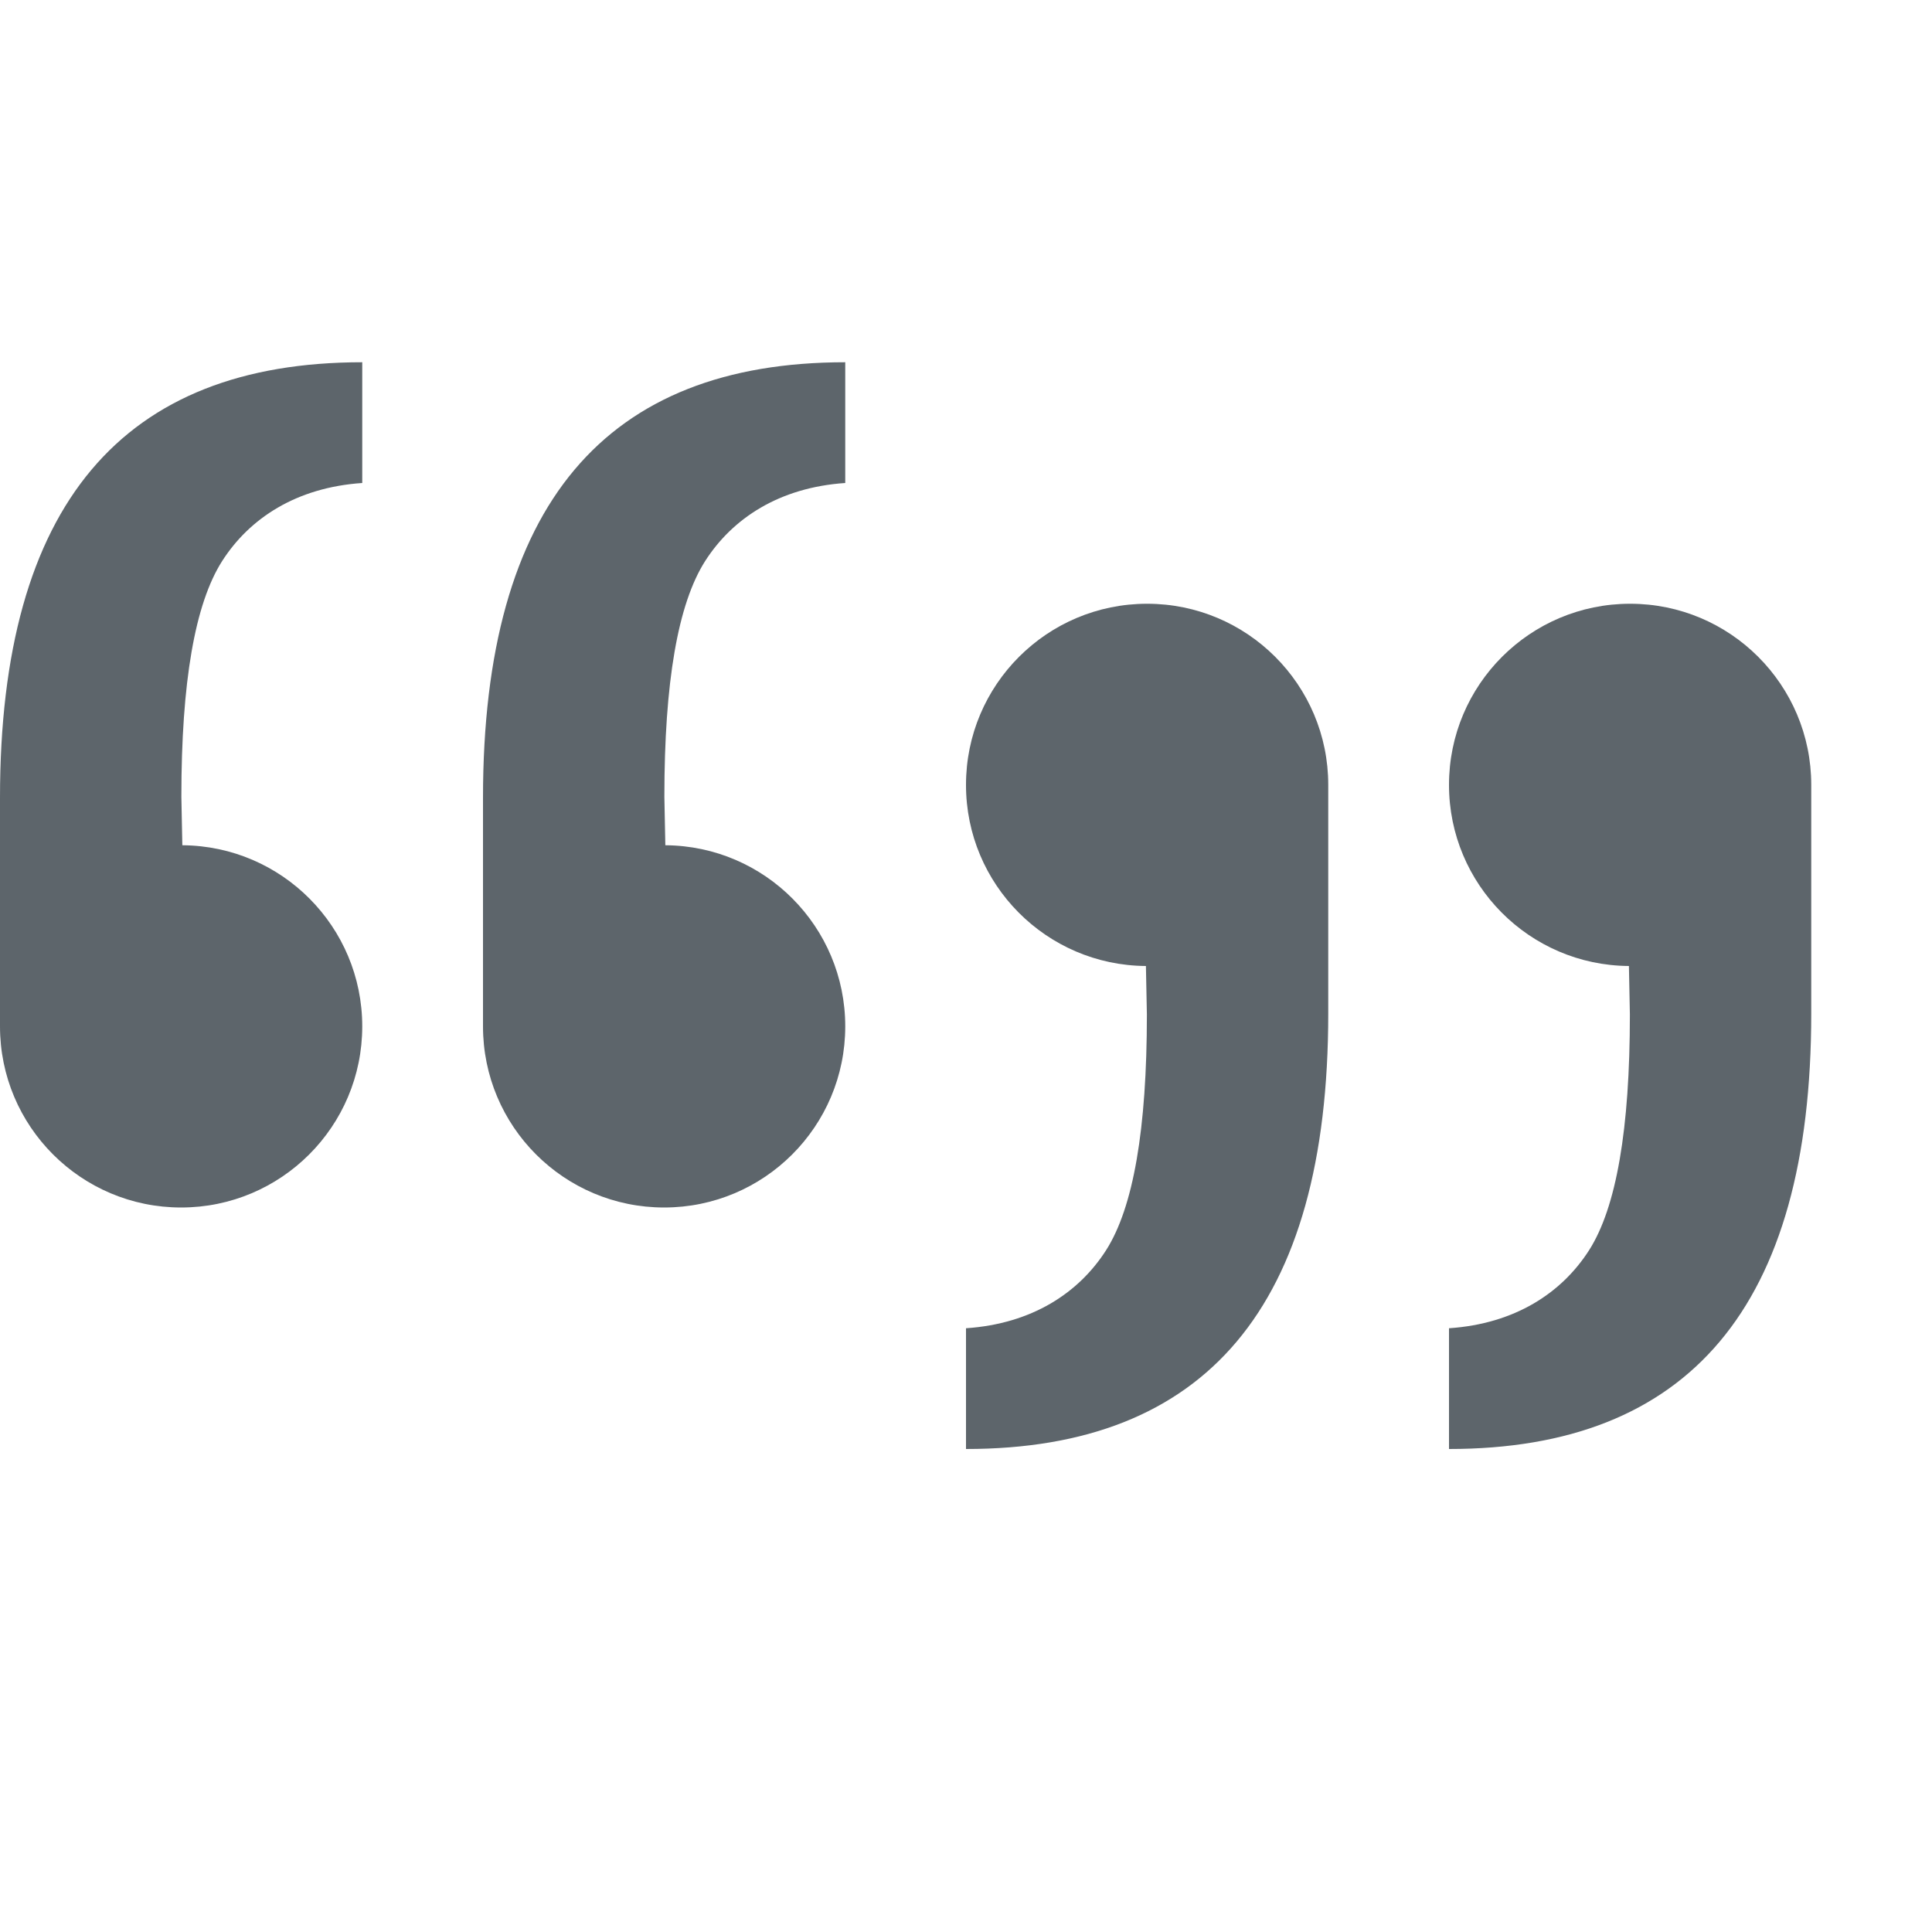
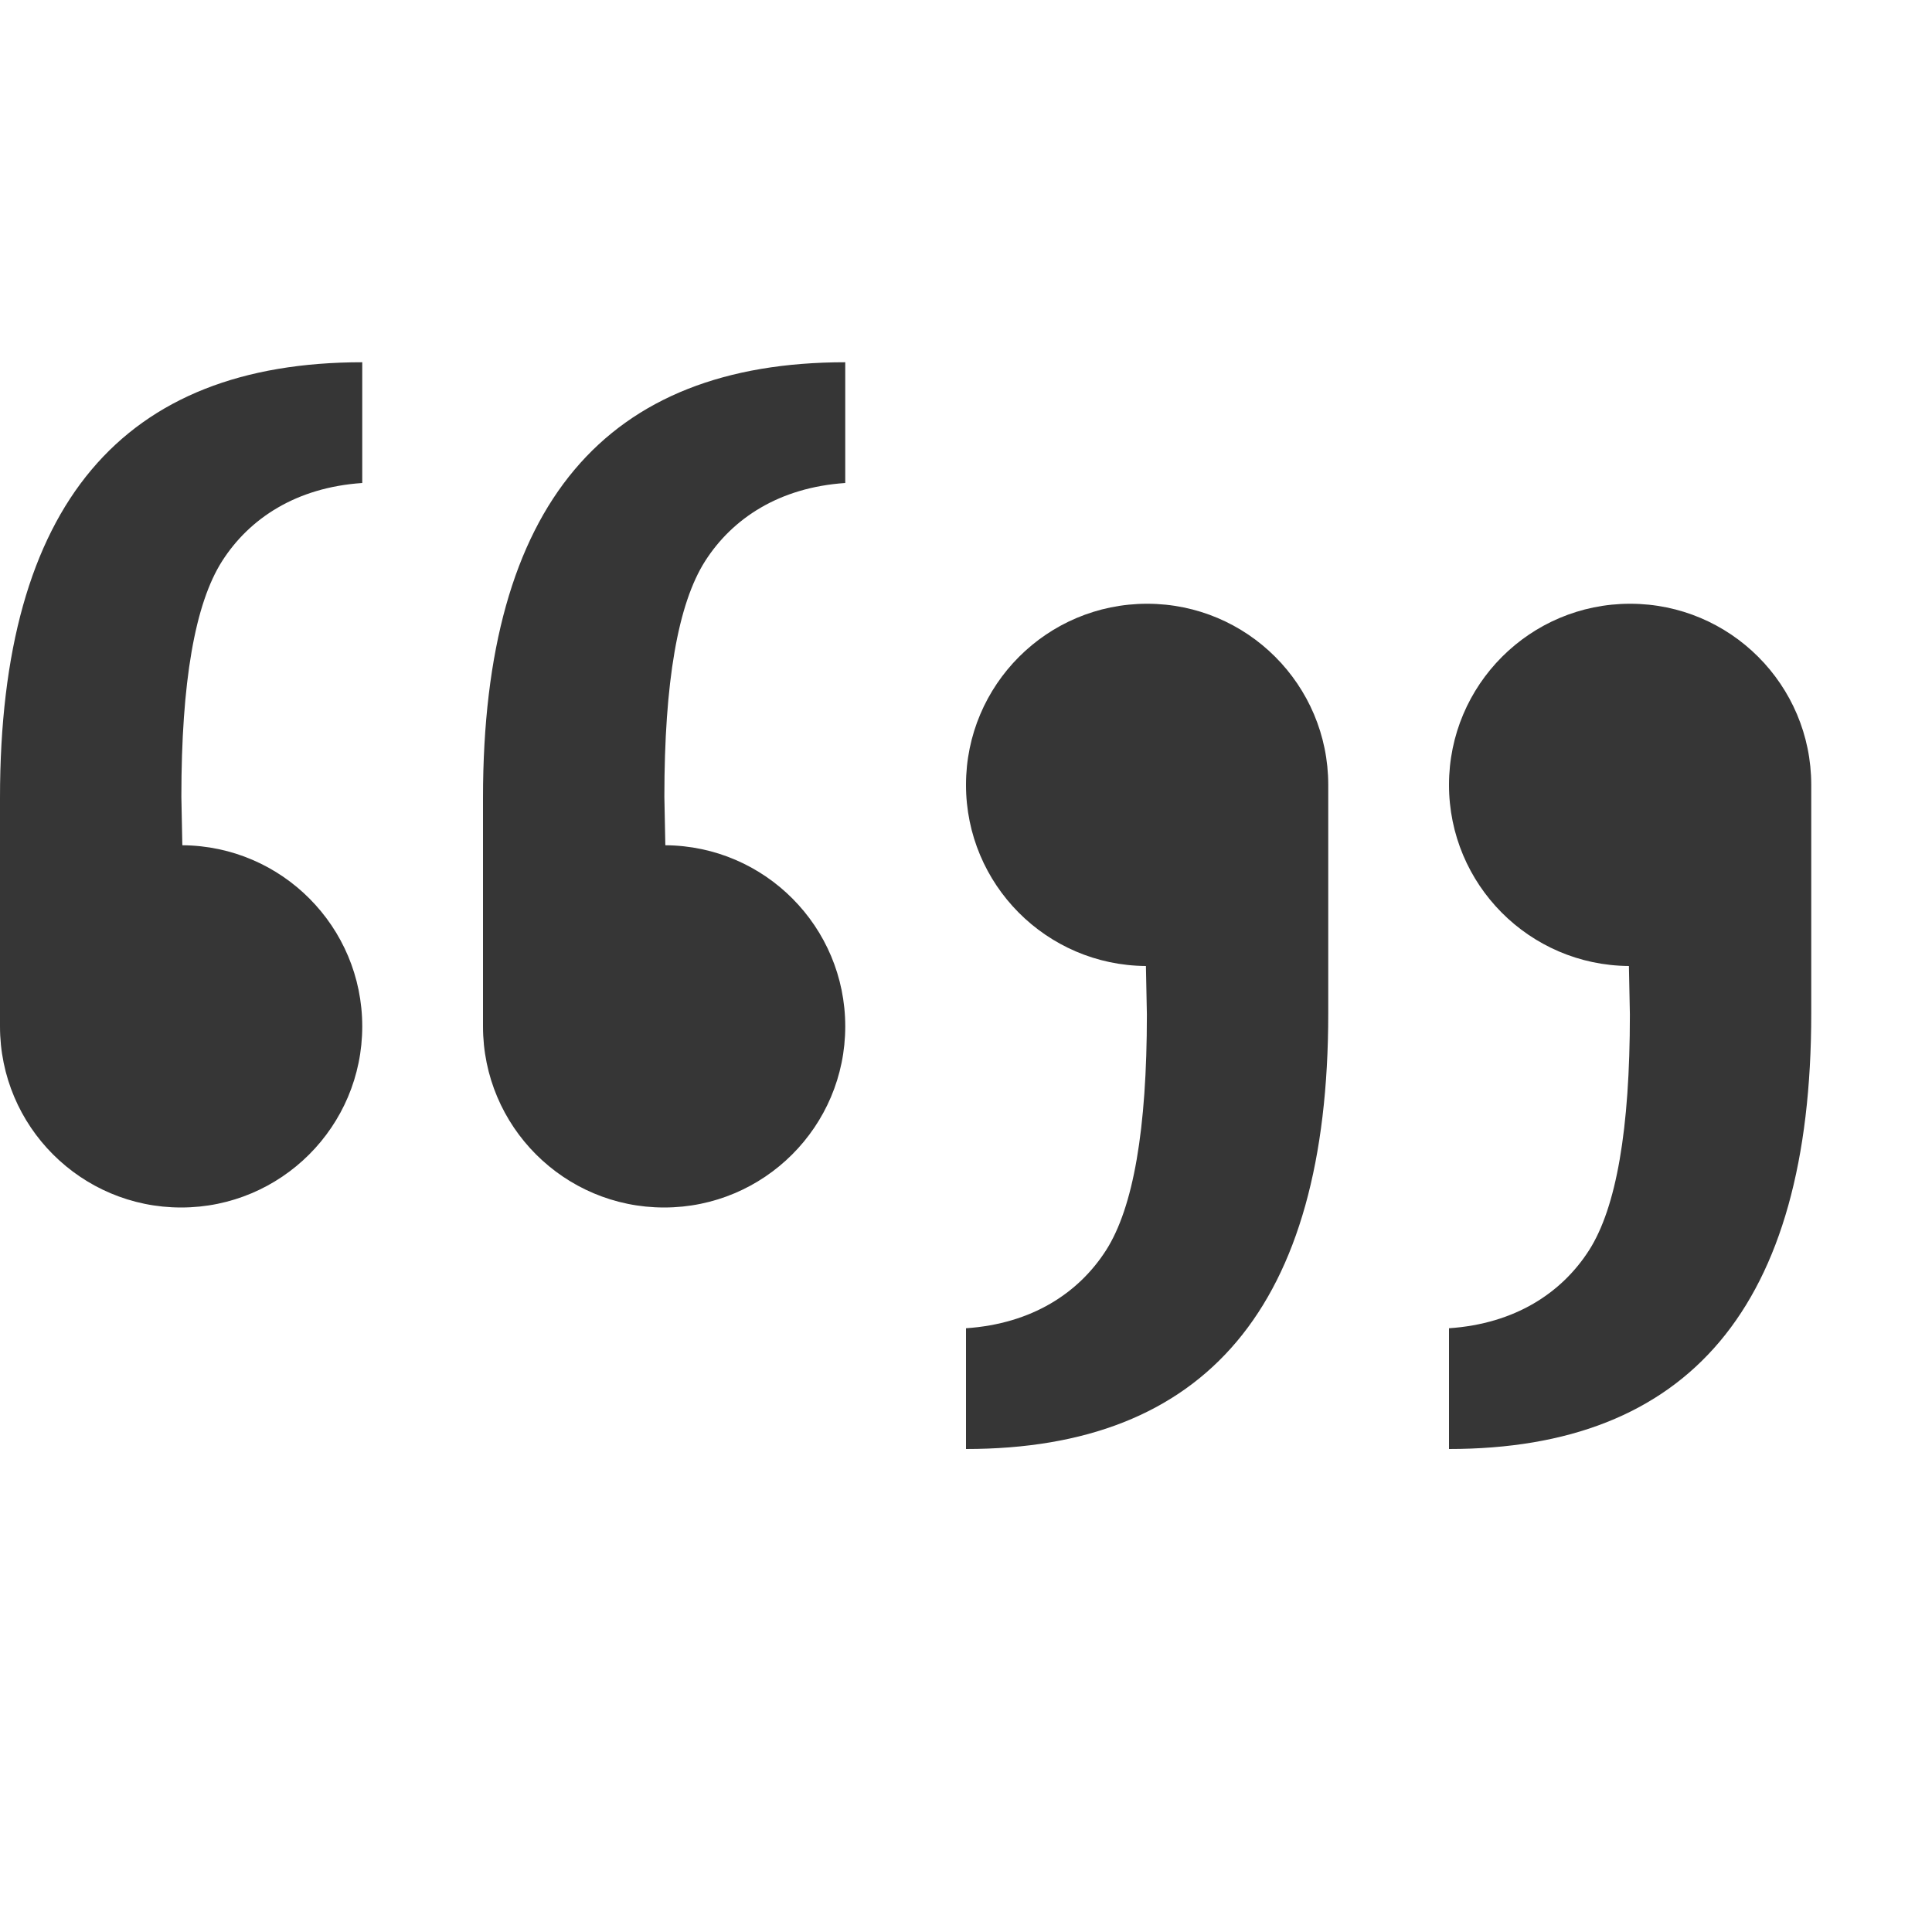
<svg xmlns="http://www.w3.org/2000/svg" width="16" height="16">
-   <path d="M3 3C1.02 3 0 4.172 0 6.607V8.5A1.5 1.5 0 0 0 1.5 10 1.5 1.5 0 0 0 3 8.5 1.5 1.5 0 0 0 1.51 7l-.008-.402c0-.949.112-1.598.338-1.952.226-.353.613-.609 1.16-.646zm4 0C5.02 3 4 4.172 4 6.607V8.5A1.5 1.5 0 0 0 5.5 10 1.5 1.5 0 0 0 7 8.5 1.5 1.5 0 0 0 5.51 7l-.008-.402c0-.949.112-1.598.338-1.952.226-.353.613-.609 1.16-.646zm2.5 2A1.5 1.5 0 0 0 8 6.5 1.5 1.5 0 0 0 9.49 8l.008.402c0 .949-.112 1.598-.338 1.952-.226.353-.613.609-1.16.646v1c1.98 0 3-1.172 3-3.607V6.5A1.5 1.5 0 0 0 9.5 5zm4 0A1.5 1.5 0 0 0 12 6.5 1.5 1.5 0 0 0 13.49 8l.008.402c0 .949-.112 1.598-.338 1.952-.226.353-.613.609-1.16.646v1c1.98 0 3-1.172 3-3.607V6.5A1.5 1.5 0 0 0 13.5 5z" fill="#5d656b" />
+   <path d="M3 3C1.02 3 0 4.172 0 6.607V8.5A1.5 1.5 0 0 0 1.5 10 1.5 1.5 0 0 0 3 8.5 1.5 1.5 0 0 0 1.51 7l-.008-.402c0-.949.112-1.598.338-1.952.226-.353.613-.609 1.16-.646zm4 0C5.02 3 4 4.172 4 6.607V8.5A1.5 1.5 0 0 0 5.5 10 1.5 1.5 0 0 0 7 8.5 1.5 1.5 0 0 0 5.51 7l-.008-.402c0-.949.112-1.598.338-1.952.226-.353.613-.609 1.16-.646zm2.5 2A1.5 1.5 0 0 0 8 6.5 1.5 1.5 0 0 0 9.49 8l.008.402c0 .949-.112 1.598-.338 1.952-.226.353-.613.609-1.16.646v1c1.98 0 3-1.172 3-3.607V6.5A1.5 1.5 0 0 0 9.5 5zm4 0A1.5 1.5 0 0 0 12 6.5 1.5 1.5 0 0 0 13.49 8l.008.402c0 .949-.112 1.598-.338 1.952-.226.353-.613.609-1.16.646v1c1.98 0 3-1.172 3-3.607V6.5A1.5 1.5 0 0 0 13.5 5z" fill="#363636" />
</svg>
